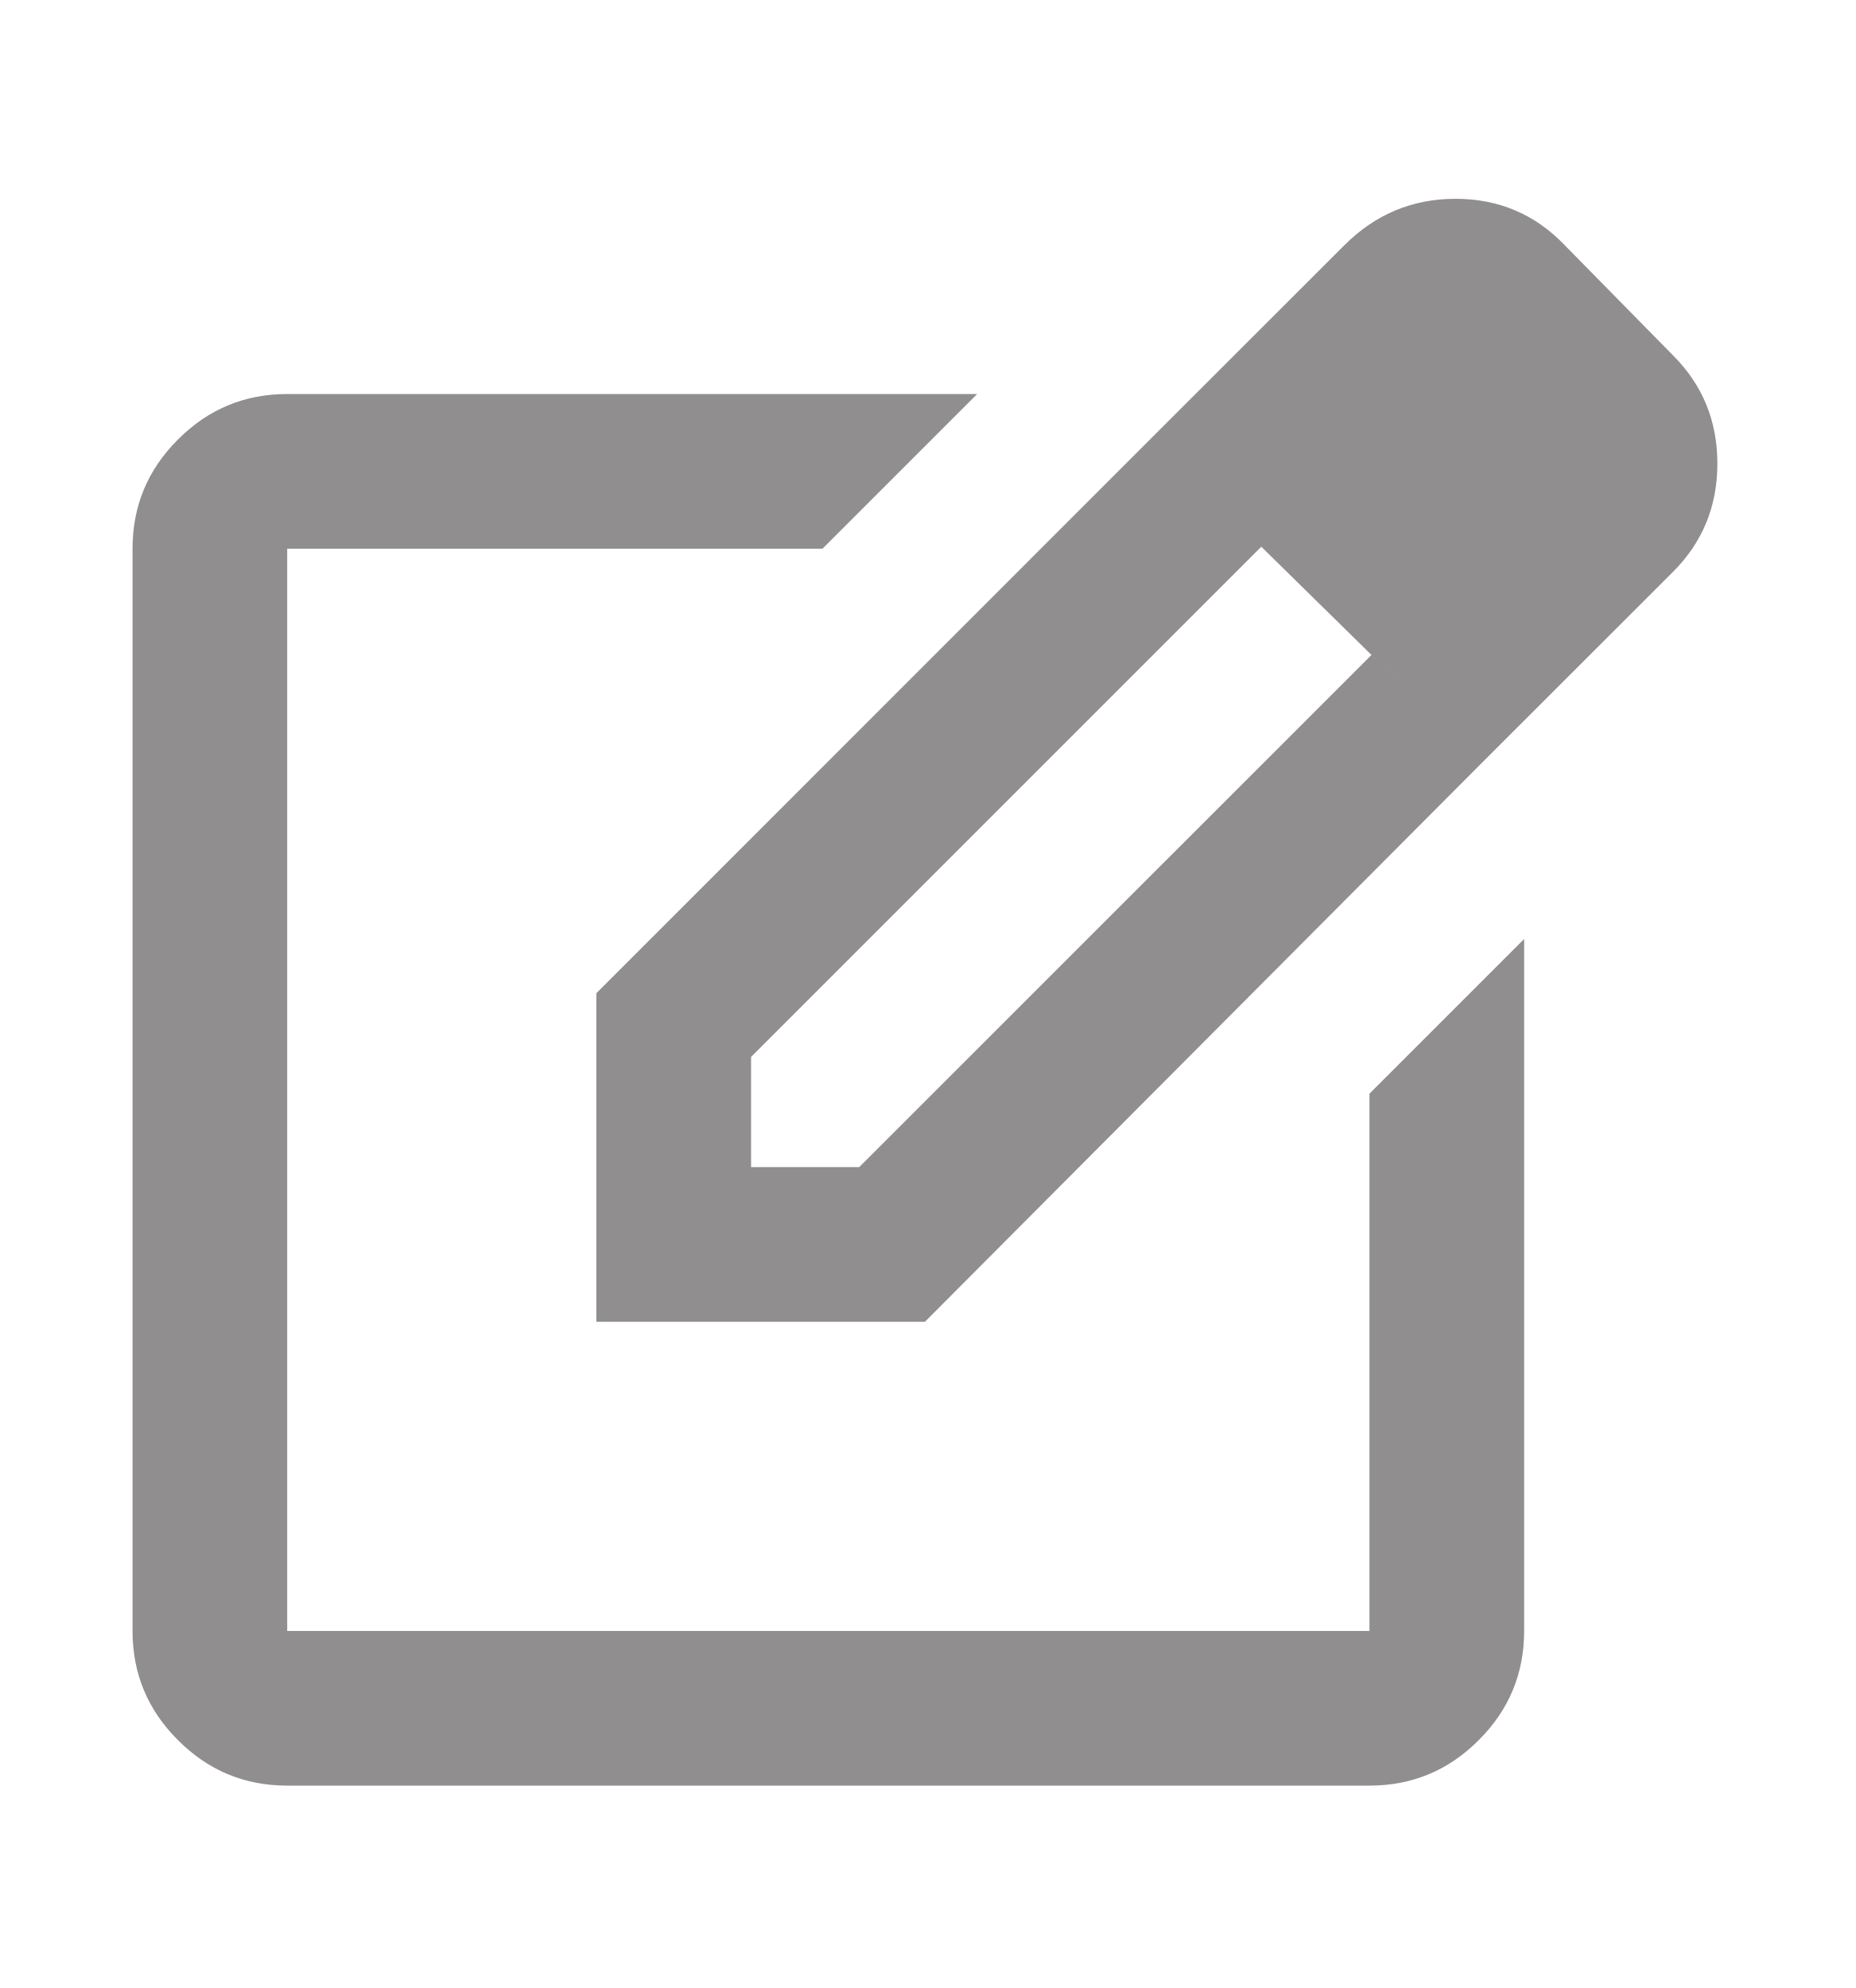
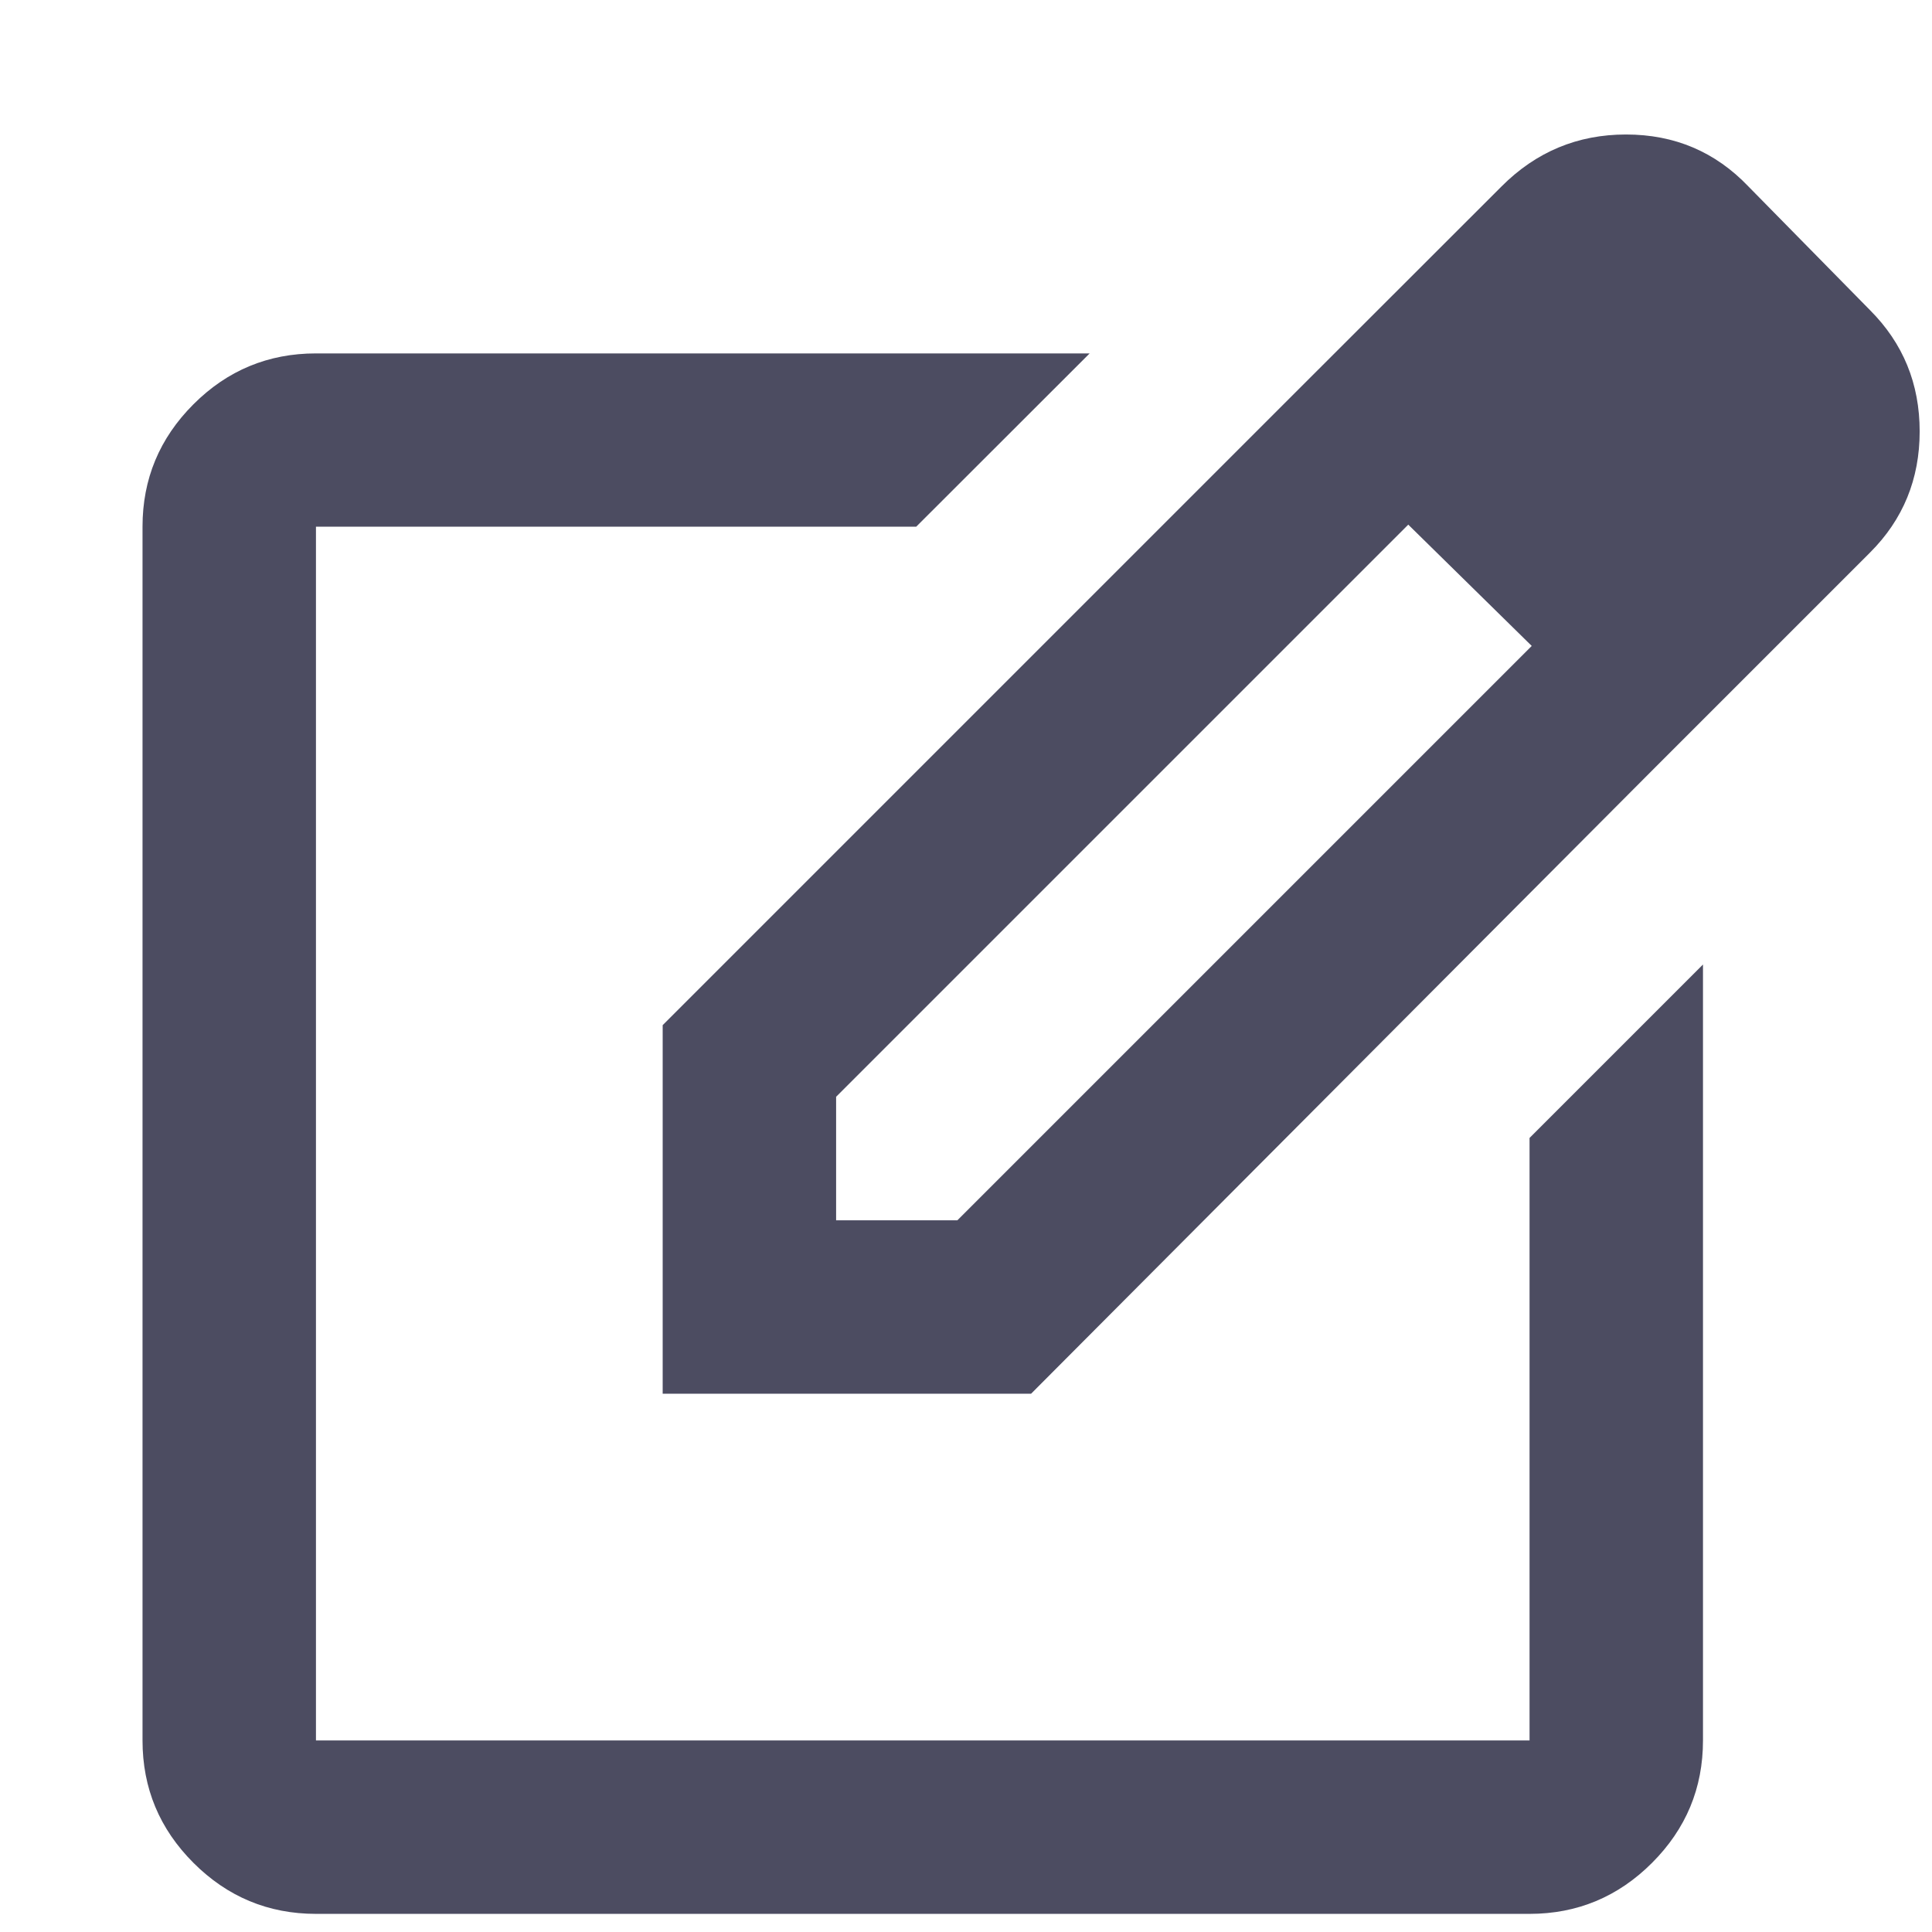
- <svg xmlns="http://www.w3.org/2000/svg" width="14" height="15" viewBox="0 0 14 15" fill="none">
-   <g id="edit_square">
-     <mask id="mask0_0_440" style="mask-type:alpha" maskUnits="userSpaceOnUse" x="0" y="0" width="14" height="15">
-       <rect id="Bounding box" y="0.5" width="14" height="14" fill="#D9D9D9" />
-     </mask>
-     <g mask="url(#mask0_0_440)">
-       <path id="edit_square_2" d="M2.167 13.473C1.846 13.473 1.571 13.359 1.343 13.13C1.114 12.902 1 12.627 1 12.306V4.14C1 3.819 1.114 3.544 1.343 3.316C1.571 3.087 1.846 2.973 2.167 2.973H7.373L6.206 4.14H2.167V12.306H10.333V8.252L11.5 7.085V12.306C11.5 12.627 11.386 12.902 11.157 13.13C10.929 13.359 10.654 13.473 10.333 13.473H2.167ZM8.685 3.308L9.517 4.125L5.667 7.975V8.806H6.483L10.348 4.942L11.179 5.758L6.979 9.973H4.5V7.494L8.685 3.308ZM11.179 5.758L8.685 3.308L10.144 1.85C10.377 1.617 10.657 1.5 10.982 1.5C11.308 1.5 11.583 1.617 11.806 1.85L12.623 2.681C12.847 2.905 12.958 3.177 12.958 3.498C12.958 3.819 12.847 4.091 12.623 4.315L11.179 5.758Z" fill="#908E8E" />
-     </g>
-   </g>
+ <svg xmlns="http://www.w3.org/2000/svg" width="13" height="13" viewBox="0 0 13 13" fill="none">
+   <path d="M2.126 12.878C1.805 12.878 1.53 12.763 1.302 12.535C1.073 12.306 0.959 12.032 0.959 11.711V3.544C0.959 3.223 1.073 2.949 1.302 2.72C1.53 2.492 1.805 2.378 2.126 2.378H7.332L6.165 3.544H2.126V11.711H10.292V7.657L11.459 6.49V11.711C11.459 12.032 11.345 12.306 11.116 12.535C10.888 12.763 10.613 12.878 10.292 12.878H2.126ZM8.644 2.713L9.476 3.53L5.626 7.38V8.211H6.442L10.307 4.346L11.138 5.163L6.938 9.378H4.459V6.898L8.644 2.713ZM11.138 5.163L8.644 2.713L10.103 1.255C10.336 1.021 10.616 0.905 10.941 0.905C11.267 0.905 11.542 1.021 11.765 1.255L12.582 2.086C12.806 2.31 12.917 2.582 12.917 2.903C12.917 3.223 12.806 3.496 12.582 3.719L11.138 5.163Z" fill="#4C4C61" />
</svg>
